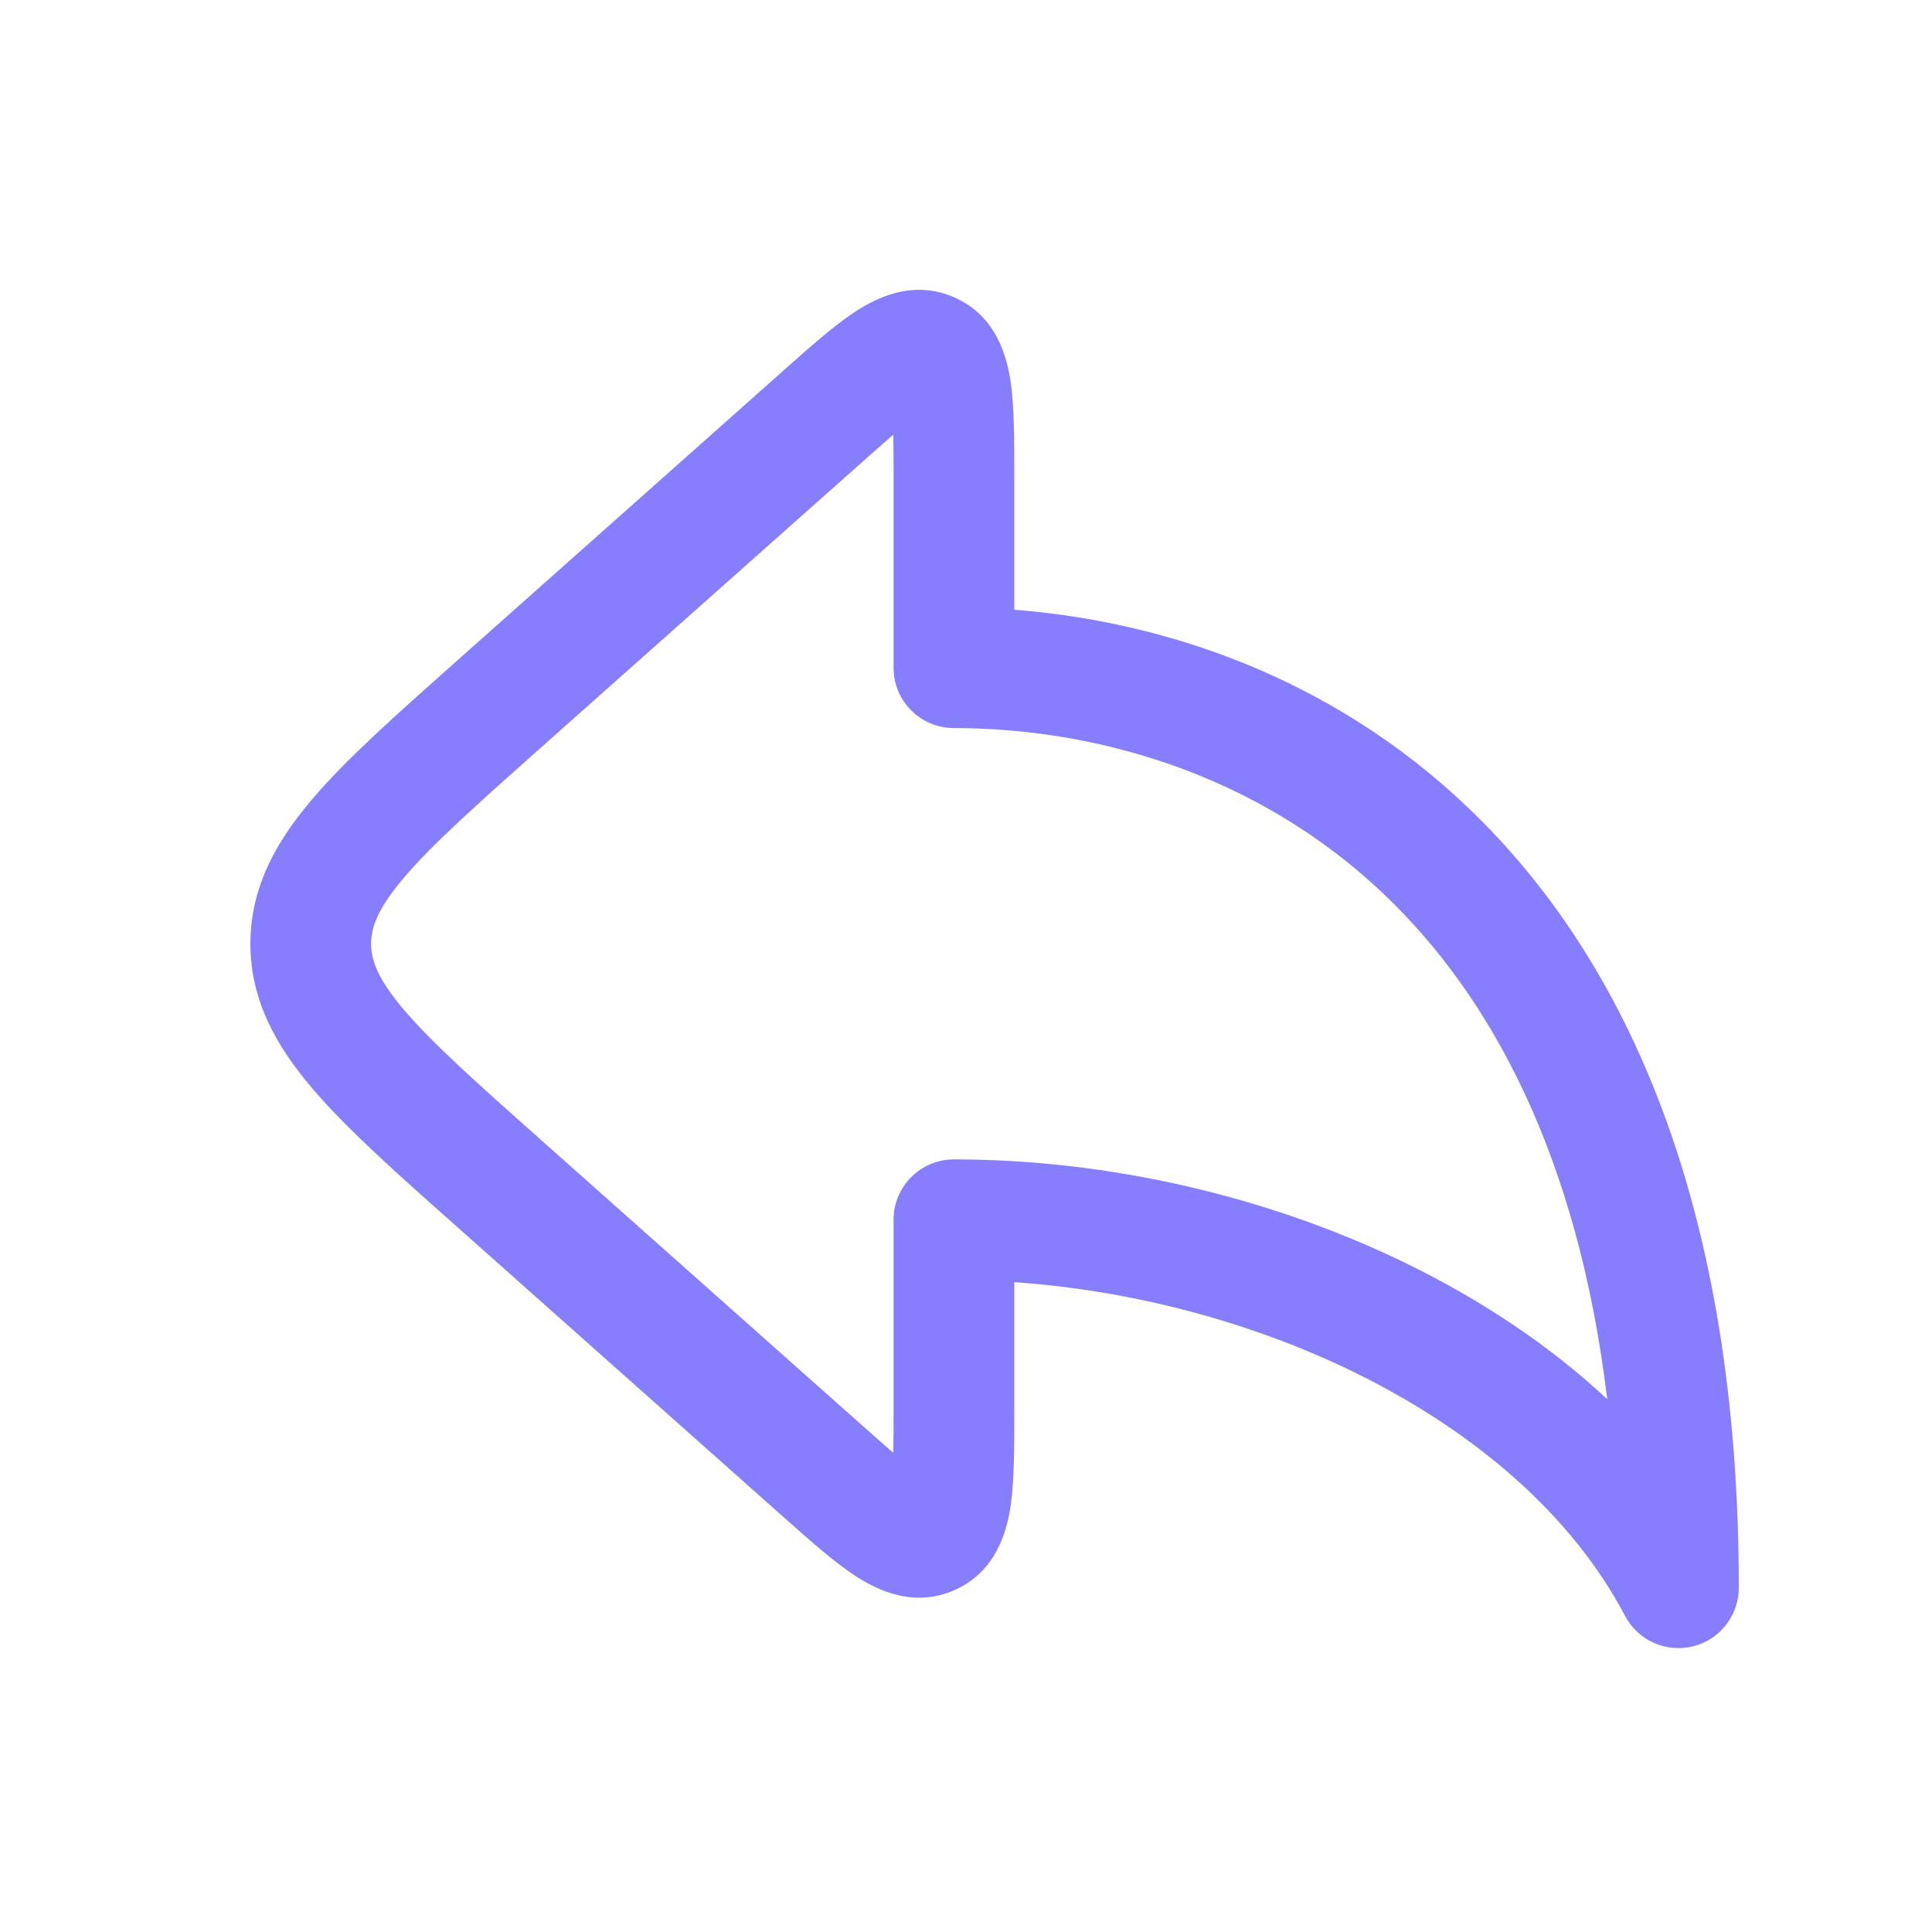
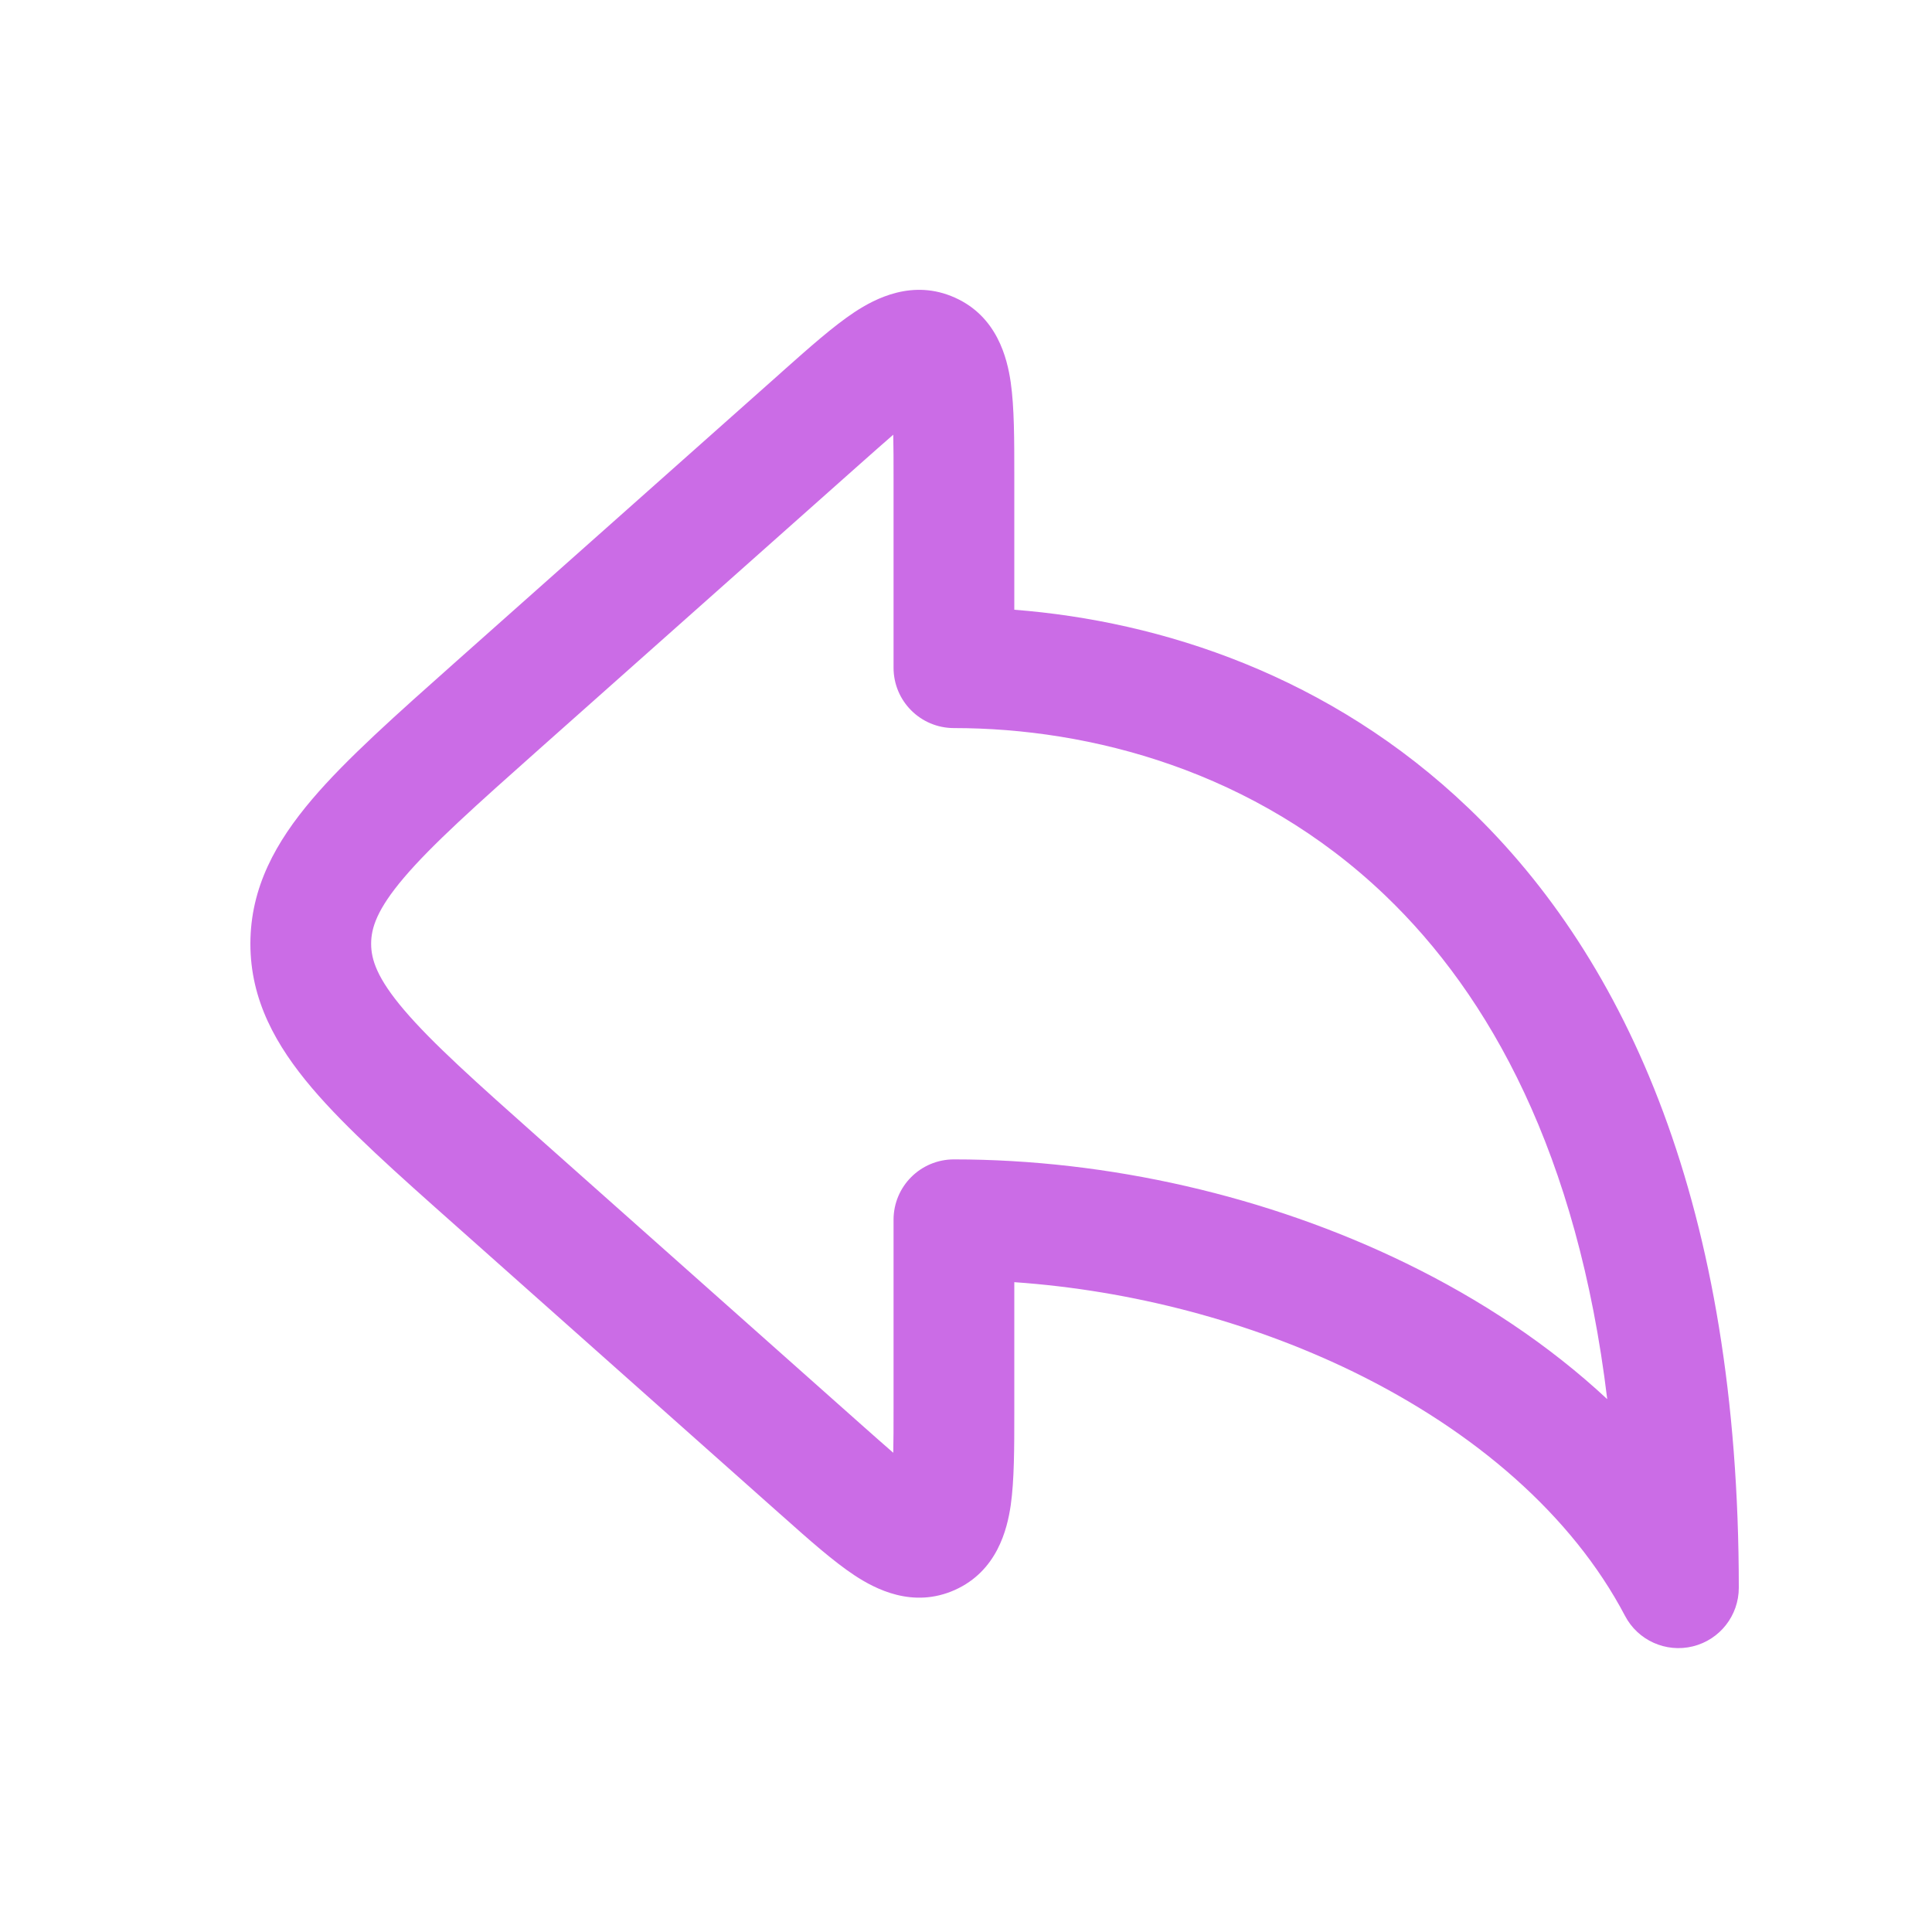
<svg xmlns="http://www.w3.org/2000/svg" width="20" height="20" viewBox="0 0 20 20" fill="none">
-   <path fill-rule="evenodd" clip-rule="evenodd" d="M8.105 3.84C8.094 3.85 8.084 3.859 8.073 3.869L4.728 6.842C4.104 7.397 3.586 7.856 3.231 8.274C2.858 8.713 2.592 9.185 2.592 9.77C2.592 10.354 2.858 10.826 3.231 11.265C3.586 11.683 4.104 12.143 4.728 12.697L8.073 15.671C8.084 15.68 8.094 15.69 8.105 15.699C8.375 15.94 8.628 16.164 8.846 16.308C9.06 16.449 9.449 16.654 9.885 16.459C10.321 16.263 10.426 15.835 10.463 15.582C10.5 15.323 10.5 14.985 10.5 14.624C10.5 14.609 10.5 14.595 10.5 14.581V13.273C11.71 13.357 12.935 13.678 14.008 14.2C15.268 14.815 16.275 15.686 16.822 16.727C16.955 16.981 17.245 17.112 17.525 17.043C17.804 16.974 18 16.724 18 16.436C18 12.502 16.849 9.94 15.203 8.366C13.768 6.993 12.02 6.43 10.5 6.312V4.959C10.5 4.944 10.5 4.93 10.5 4.916C10.5 4.554 10.5 4.216 10.463 3.958C10.426 3.704 10.321 3.276 9.885 3.081C9.449 2.885 9.06 3.09 8.846 3.231C8.628 3.375 8.375 3.6 8.105 3.84ZM9.247 4.5C9.153 4.581 9.041 4.681 8.903 4.803L5.593 7.745C4.925 8.339 4.475 8.741 4.183 9.084C3.903 9.413 3.842 9.606 3.842 9.77C3.842 9.933 3.903 10.126 4.183 10.455C4.475 10.798 4.925 11.2 5.593 11.794L8.903 14.736C9.041 14.858 9.153 14.958 9.247 15.039C9.25 14.915 9.25 14.764 9.25 14.581V12.627C9.25 12.281 9.53 12.002 9.875 12.002C11.469 12.002 13.125 12.38 14.555 13.077C15.321 13.45 16.034 13.921 16.638 14.484C16.331 11.944 15.423 10.306 14.339 9.269C12.989 7.977 11.283 7.537 9.875 7.537C9.53 7.537 9.25 7.258 9.25 6.912V4.959C9.25 4.775 9.25 4.624 9.247 4.5Z" fill="#877EFF" />
+   <path fill-rule="evenodd" clip-rule="evenodd" d="M8.105 3.84C8.094 3.85 8.084 3.859 8.073 3.869L4.728 6.842C4.104 7.397 3.586 7.856 3.231 8.274C2.858 8.713 2.592 9.185 2.592 9.77C2.592 10.354 2.858 10.826 3.231 11.265C3.586 11.683 4.104 12.143 4.728 12.697L8.073 15.671C8.084 15.68 8.094 15.69 8.105 15.699C8.375 15.94 8.628 16.164 8.846 16.308C9.06 16.449 9.449 16.654 9.885 16.459C10.321 16.263 10.426 15.835 10.463 15.582C10.5 15.323 10.5 14.985 10.5 14.624C10.5 14.609 10.5 14.595 10.5 14.581V13.273C11.71 13.357 12.935 13.678 14.008 14.2C15.268 14.815 16.275 15.686 16.822 16.727C16.955 16.981 17.245 17.112 17.525 17.043C17.804 16.974 18 16.724 18 16.436C18 12.502 16.849 9.94 15.203 8.366C13.768 6.993 12.02 6.43 10.5 6.312V4.959C10.5 4.944 10.5 4.93 10.5 4.916C10.5 4.554 10.5 4.216 10.463 3.958C10.426 3.704 10.321 3.276 9.885 3.081C9.449 2.885 9.06 3.09 8.846 3.231C8.628 3.375 8.375 3.6 8.105 3.84ZM9.247 4.5C9.153 4.581 9.041 4.681 8.903 4.803L5.593 7.745C4.925 8.339 4.475 8.741 4.183 9.084C3.903 9.413 3.842 9.606 3.842 9.77C3.842 9.933 3.903 10.126 4.183 10.455C4.475 10.798 4.925 11.2 5.593 11.794L8.903 14.736C9.041 14.858 9.153 14.958 9.247 15.039C9.25 14.915 9.25 14.764 9.25 14.581V12.627C9.25 12.281 9.53 12.002 9.875 12.002C11.469 12.002 13.125 12.38 14.555 13.077C15.321 13.45 16.034 13.921 16.638 14.484C16.331 11.944 15.423 10.306 14.339 9.269C12.989 7.977 11.283 7.537 9.875 7.537C9.53 7.537 9.25 7.258 9.25 6.912V4.959C9.25 4.775 9.25 4.624 9.247 4.5Z" fill="#CB6CE6" />
</svg>
